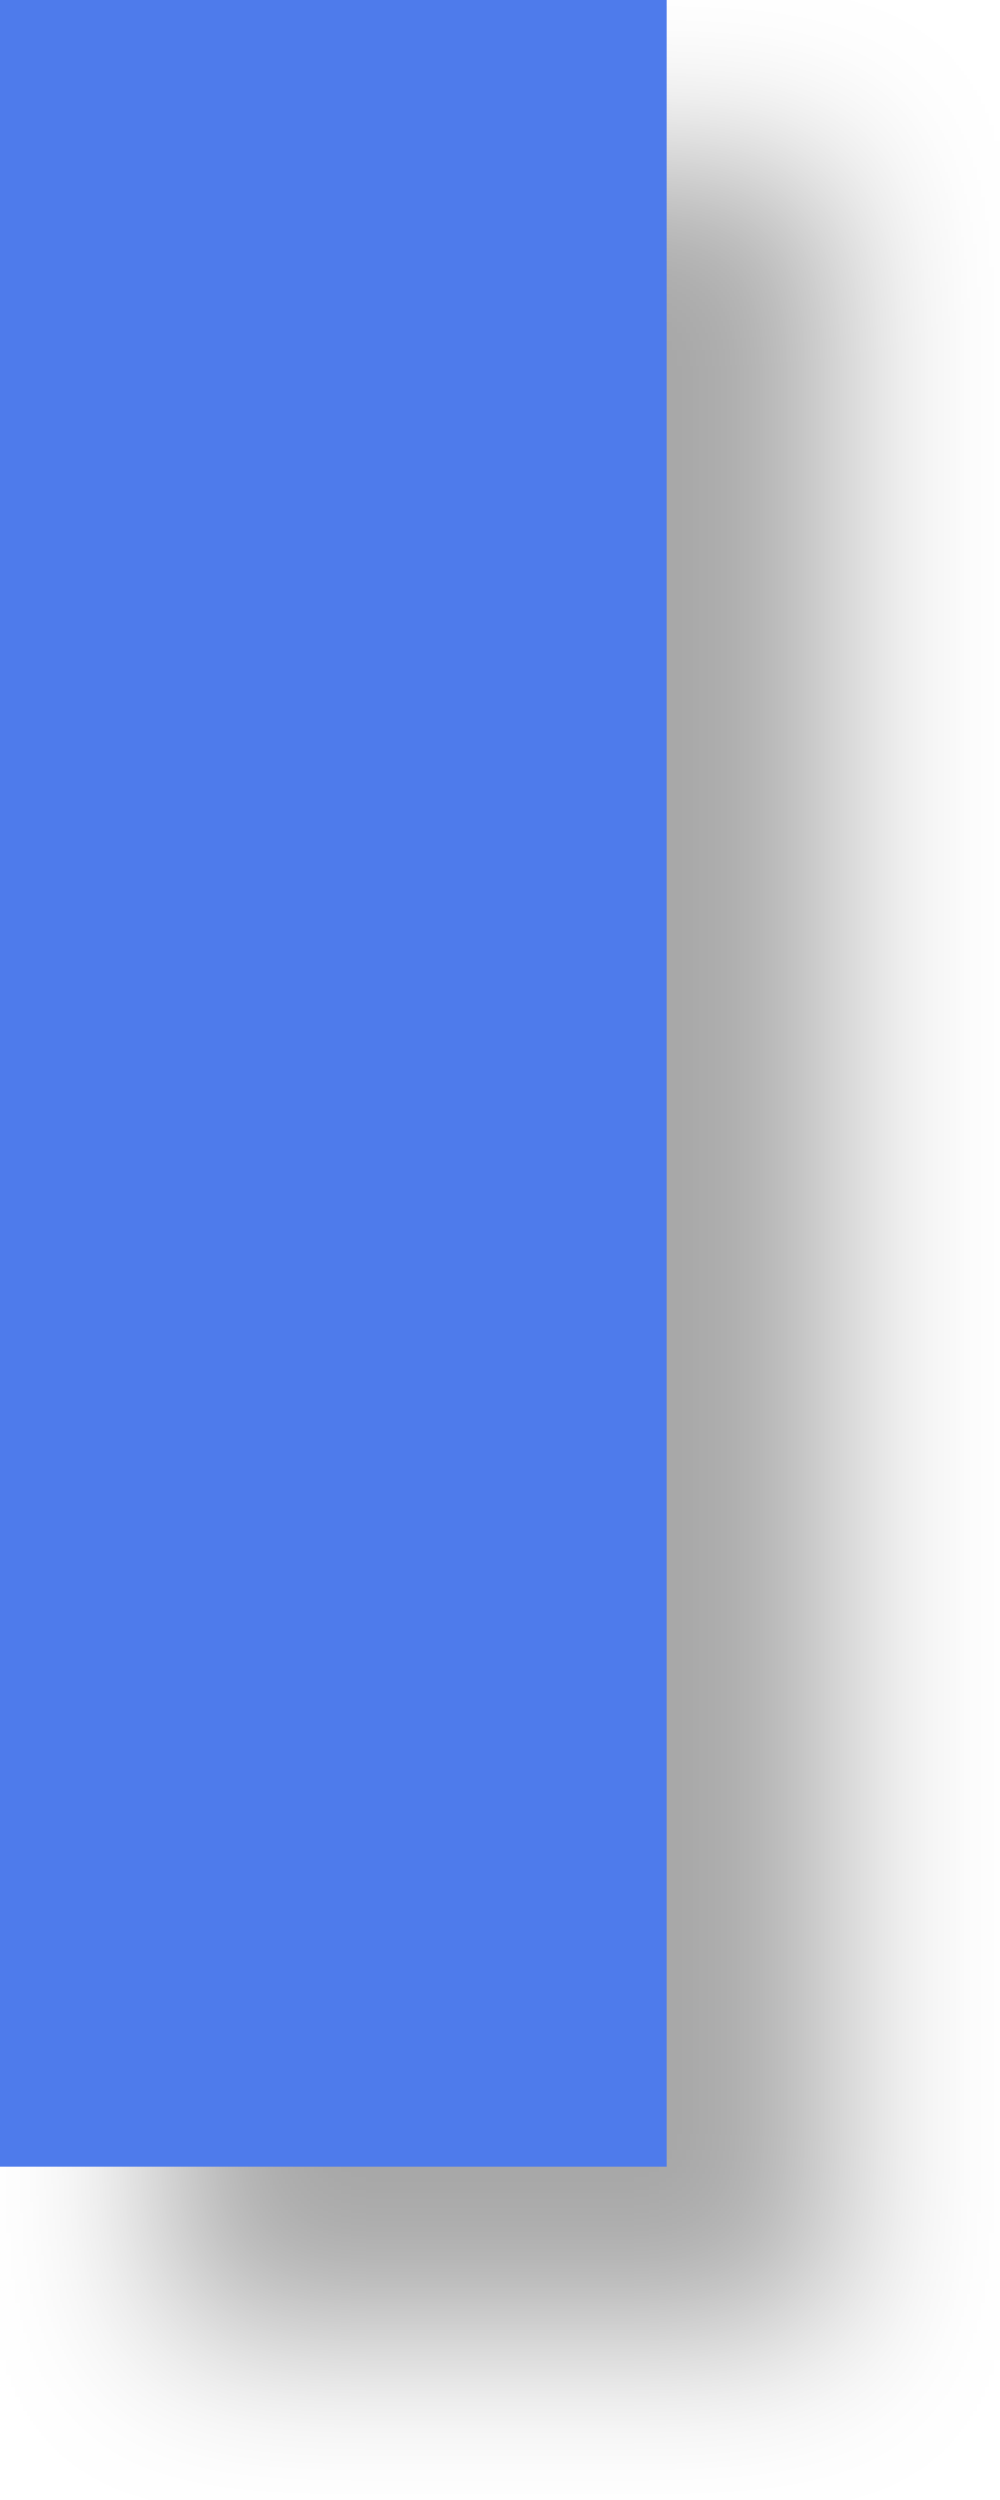
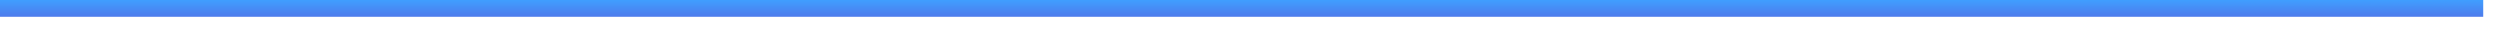
- <svg xmlns="http://www.w3.org/2000/svg" xmlns:xlink="http://www.w3.org/1999/xlink" version="1.1" width="6px" height="15px">
+ <svg xmlns="http://www.w3.org/2000/svg" version="1.1" width="149px" height="2px">
  <defs>
-     <filter x="1720px" y="477px" width="6px" height="15px" filterUnits="userSpaceOnUse" id="filter928">
-       <feOffset dx="1" dy="1" in="SourceAlpha" result="shadowOffsetInner" />
-       <feGaussianBlur stdDeviation="0.5" in="shadowOffsetInner" result="shadowGaussian" />
-       <feComposite in2="shadowGaussian" operator="atop" in="SourceAlpha" result="shadowComposite" />
-       <feColorMatrix type="matrix" values="0 0 0 0 0  0 0 0 0 0  0 0 0 0 0  0 0 0 0.349 0  " in="shadowComposite" />
-     </filter>
-     <g id="widget929">
-       <path d="M 1720 477  L 1724 477  L 1724 490  L 1720 490  L 1720 477  Z " fill-rule="nonzero" fill="#4e7beb" stroke="none" fill-opacity="0.996" />
-     </g>
+     <linearGradient gradientUnits="userSpaceOnUse" x1="1414" y1="602" x2="1414" y2="603" id="LinearGradient381">
+       <stop id="Stop382" stop-color="#409eff" offset="0" />
+       <stop id="Stop383" stop-color="#4e7beb" offset="1" />
+     </linearGradient>
  </defs>
-   <g transform="matrix(1 0 0 1 -1720 -477 )">
-     <use xlink:href="#widget929" filter="url(#filter928)" />
-     <use xlink:href="#widget929" />
+   <g transform="matrix(1 0 0 1 -1340 -602 )">
+     <path d="M 1340 602.5  L 1488 602.5  " stroke-width="1" stroke="url(#LinearGradient381)" fill="none" />
  </g>
</svg>
